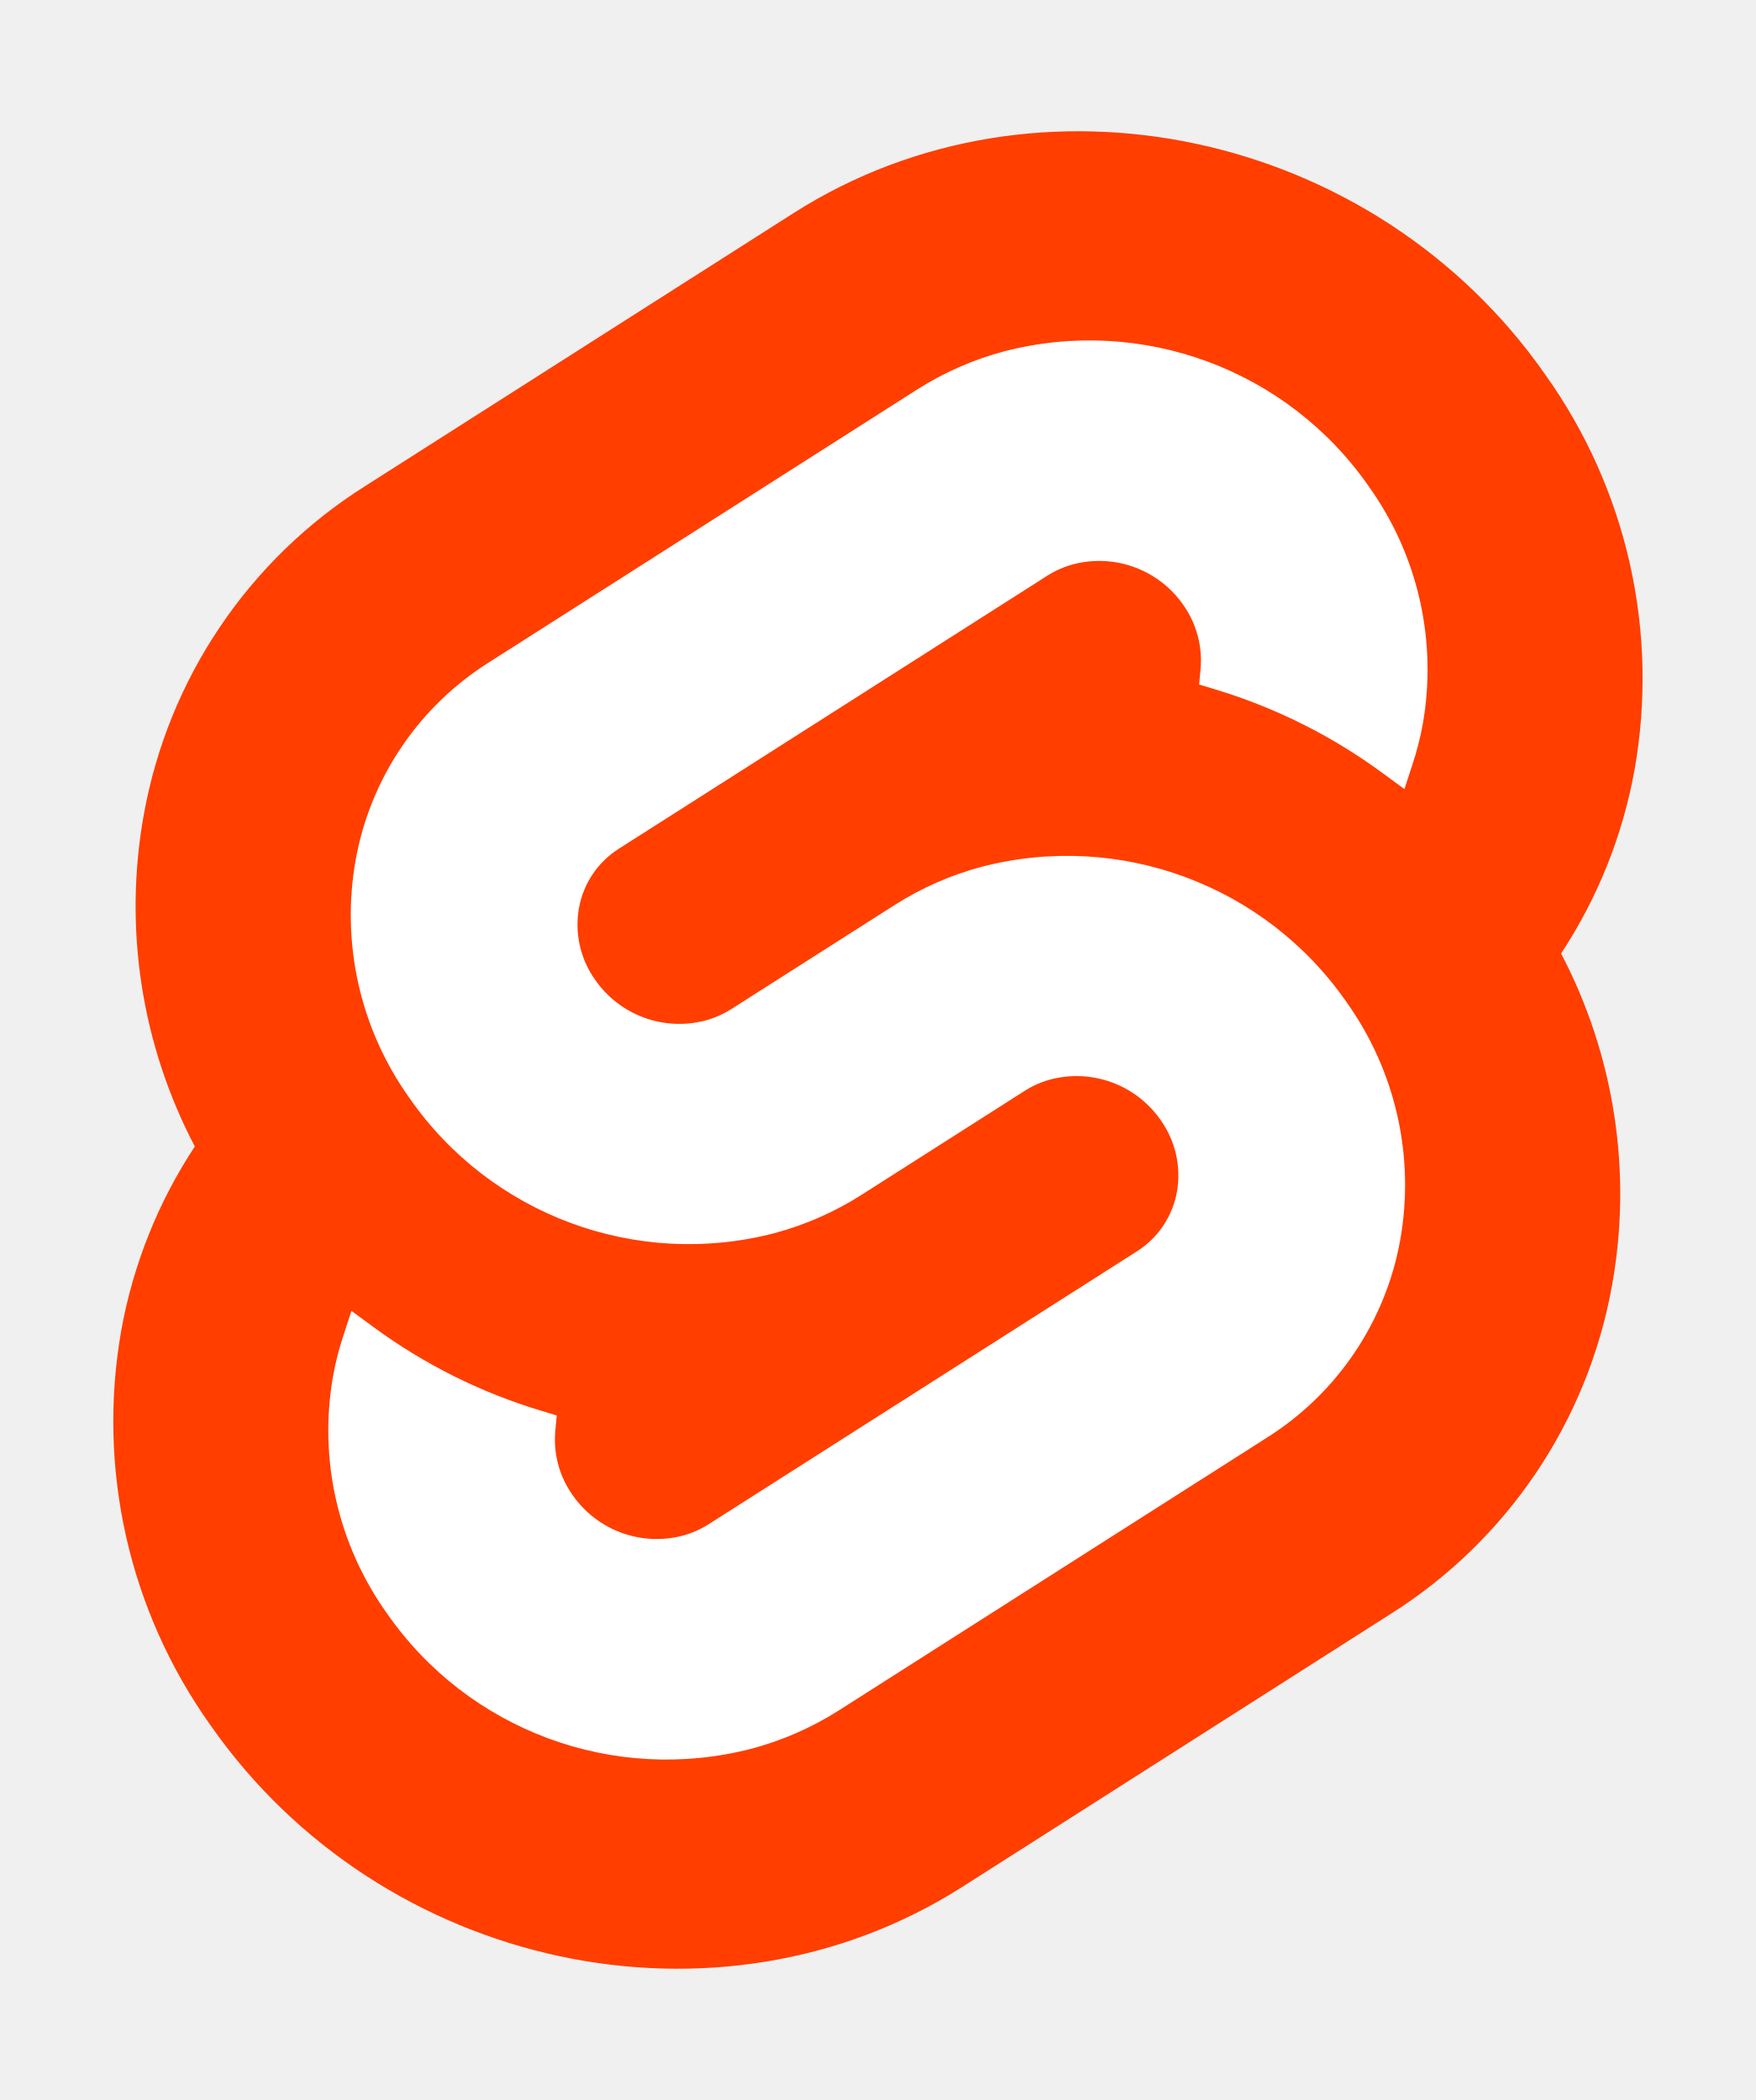
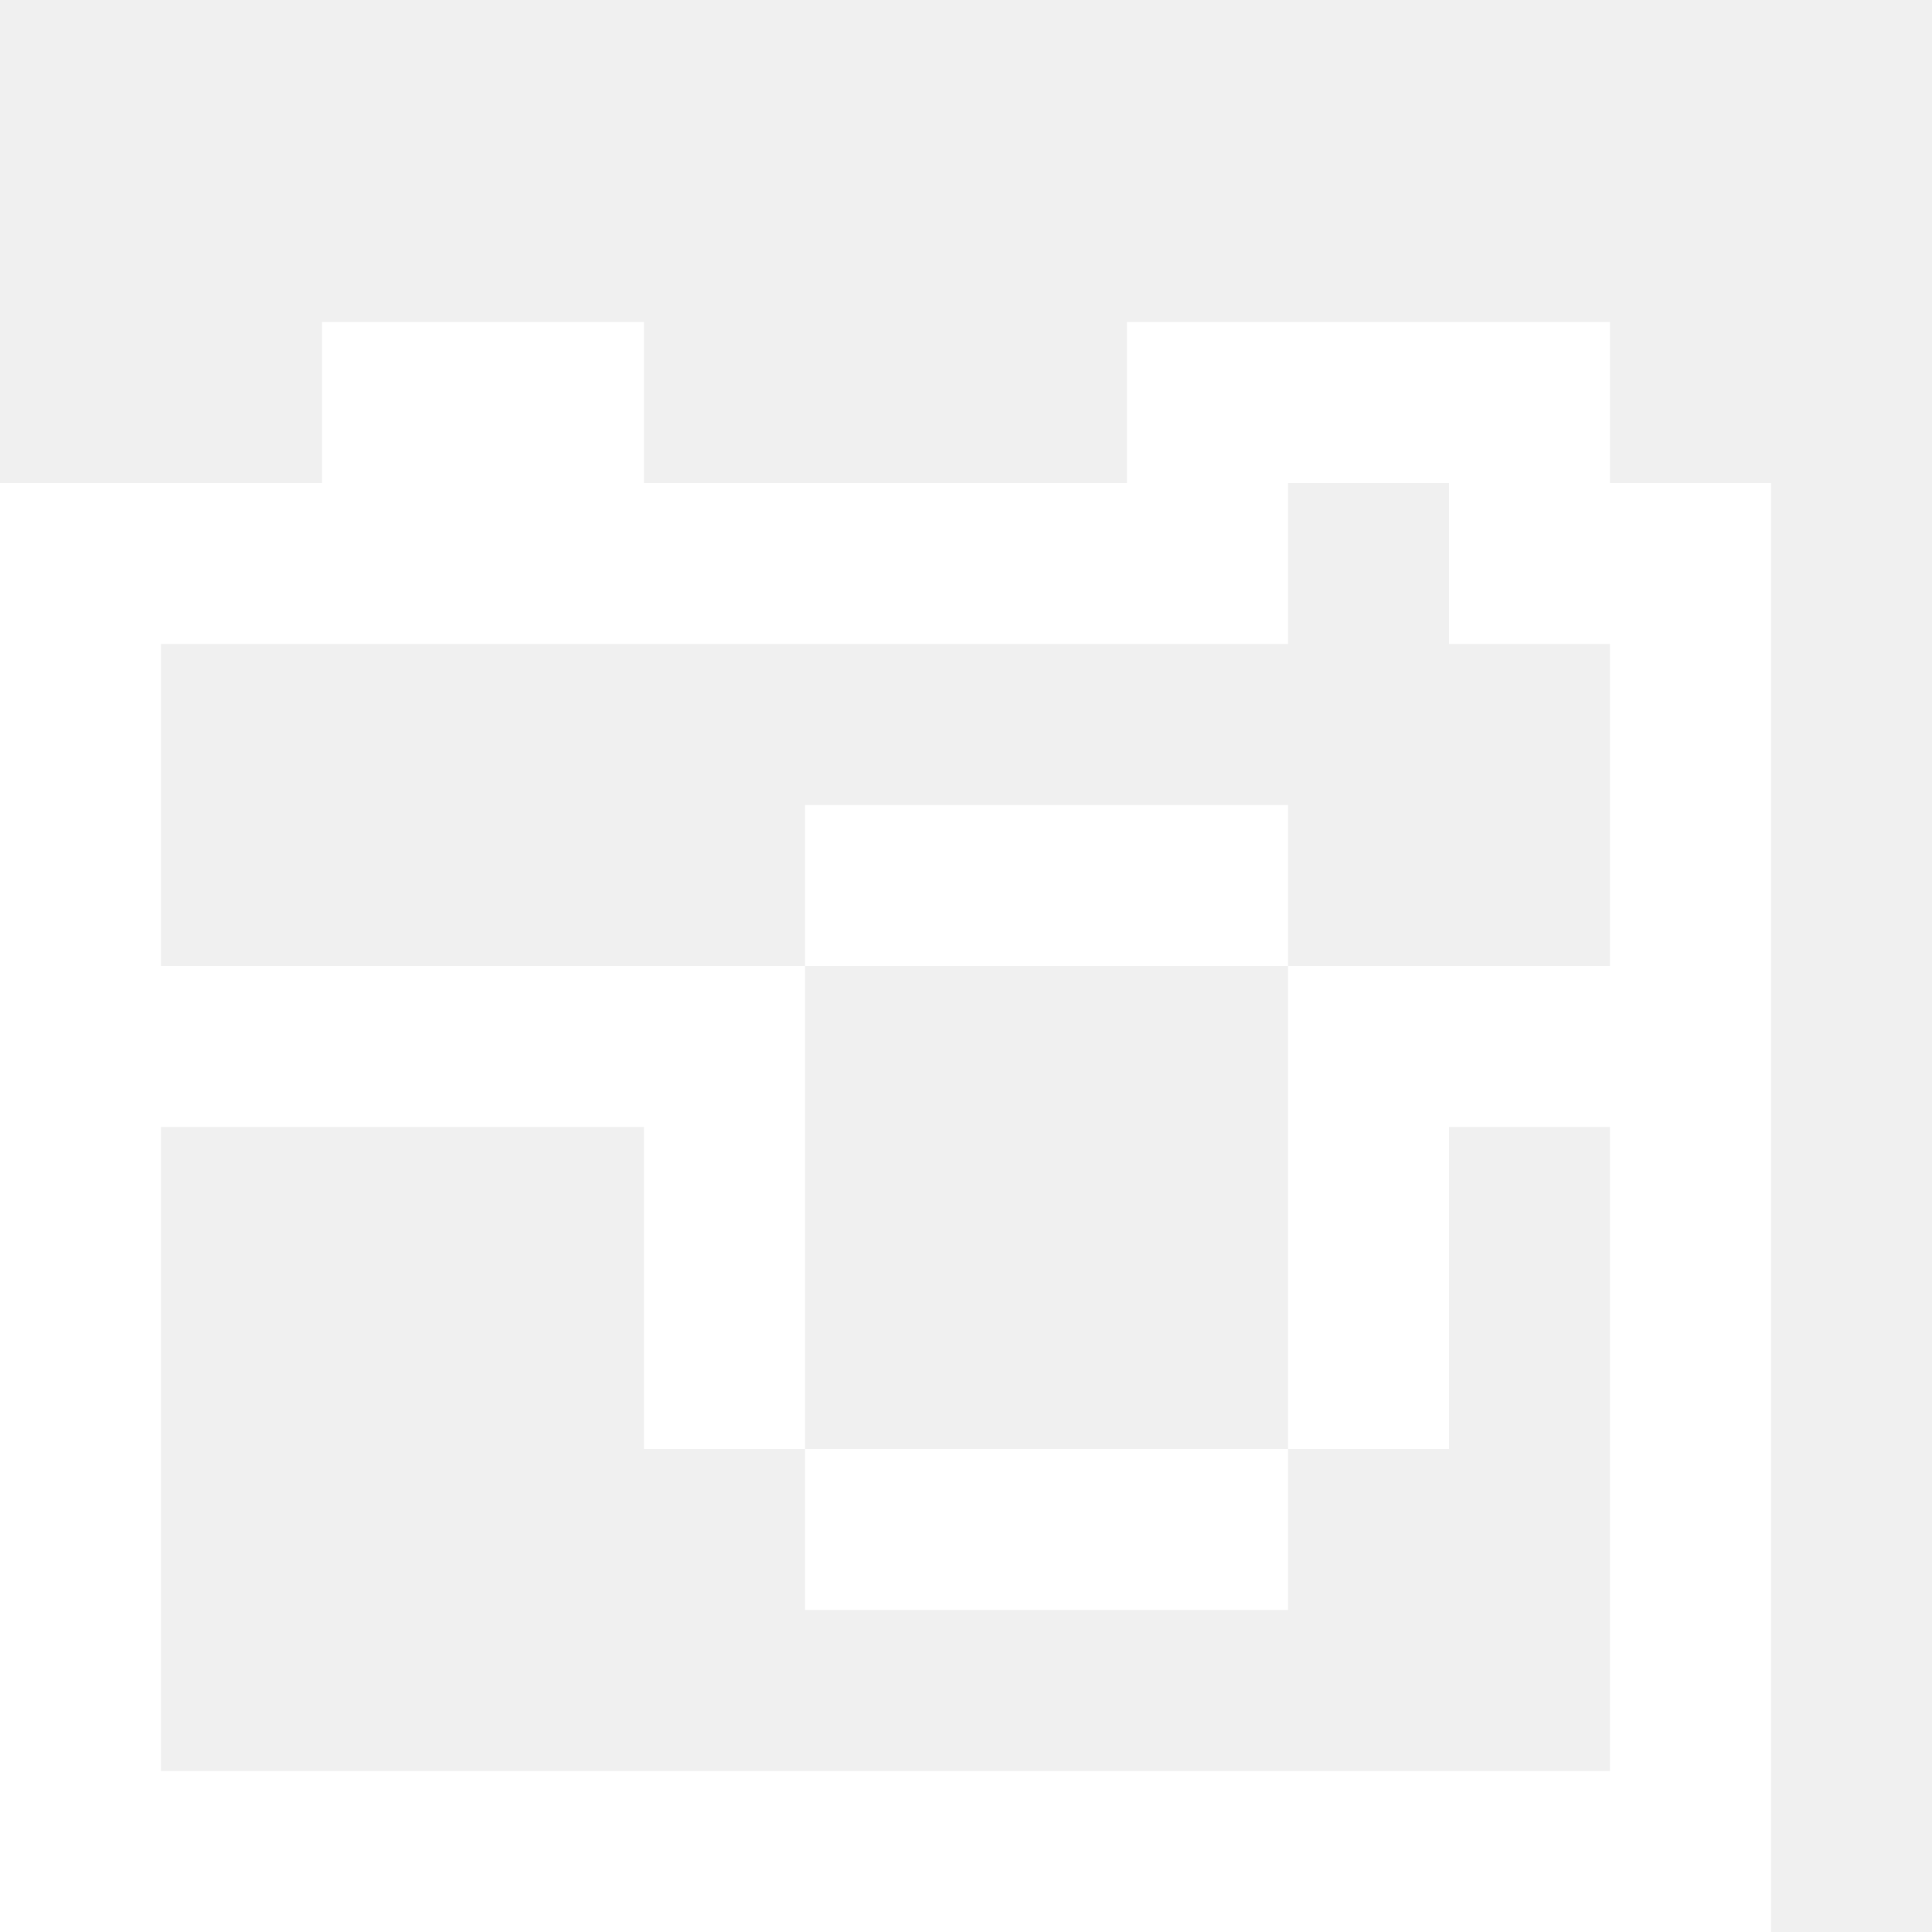
- <svg xmlns="http://www.w3.org/2000/svg" width="107" height="128" viewBox="0 0 107 128">
-   <path d="M94.157 22.819c-10.4-14.885-30.94-19.297-45.792-9.835L22.282 29.608A29.92 29.92 0 0 0 8.764 49.65a31.5 31.5 0 0 0 3.108 20.231 30 30 0 0 0-4.477 11.183 31.9 31.9 0 0 0 5.448 24.116c10.402 14.887 30.942 19.297 45.791 9.835l26.083-16.624A29.92 29.92 0 0 0 98.235 78.35a31.53 31.53 0 0 0-3.105-20.232 30 30 0 0 0 4.474-11.182 31.88 31.88 0 0 0-5.447-24.116" style="fill:#ff3e00" />
-   <path d="M45.817 106.582a20.72 20.72 0 0 1-22.237-8.243 19.17 19.17 0 0 1-3.277-14.503 18 18 0 0 1 .624-2.435l.49-1.498 1.337.981a33.6 33.6 0 0 0 10.203 5.098l.97.294-.09.968a5.85 5.85 0 0 0 1.052 3.878 6.24 6.24 0 0 0 6.695 2.485 5.8 5.8 0 0 0 1.603-.704L69.27 76.28a5.43 5.43 0 0 0 2.45-3.631 5.8 5.8 0 0 0-.987-4.371 6.24 6.24 0 0 0-6.698-2.487 5.7 5.7 0 0 0-1.6.704l-9.953 6.345a19 19 0 0 1-5.296 2.326 20.72 20.72 0 0 1-22.237-8.243 19.17 19.17 0 0 1-3.277-14.502 17.99 17.99 0 0 1 8.13-12.052l26.081-16.623a19 19 0 0 1 5.3-2.329 20.72 20.72 0 0 1 22.237 8.243 19.17 19.17 0 0 1 3.277 14.503 18 18 0 0 1-.624 2.435l-.49 1.498-1.337-.98a33.6 33.6 0 0 0-10.203-5.1l-.97-.294.09-.968a5.86 5.86 0 0 0-1.052-3.878 6.24 6.24 0 0 0-6.696-2.485 5.8 5.8 0 0 0-1.602.704L37.73 51.72a5.42 5.42 0 0 0-2.449 3.63 5.79 5.79 0 0 0 .986 4.372 6.24 6.24 0 0 0 6.698 2.486 5.8 5.8 0 0 0 1.602-.704l9.952-6.342a19 19 0 0 1 5.295-2.328 20.72 20.72 0 0 1 22.237 8.242 19.17 19.17 0 0 1 3.277 14.503 18 18 0 0 1-8.13 12.053l-26.081 16.622a19 19 0 0 1-5.3 2.328" style="fill:#fff" />
+ <svg xmlns="http://www.w3.org/2000/svg" width="12" height="12" viewBox="0 0 12 12">
+   <path fill="white" d="M0 12h11V3h-1V2H7v1H4V2H2v1H0Zm1-1V7h3v2h1V6H1V4h7V3h1v1h1v2H8v3h1V7h1v4Zm4-1h3V9H5Zm0-4h3V5H5Zm0 0" />
</svg>
